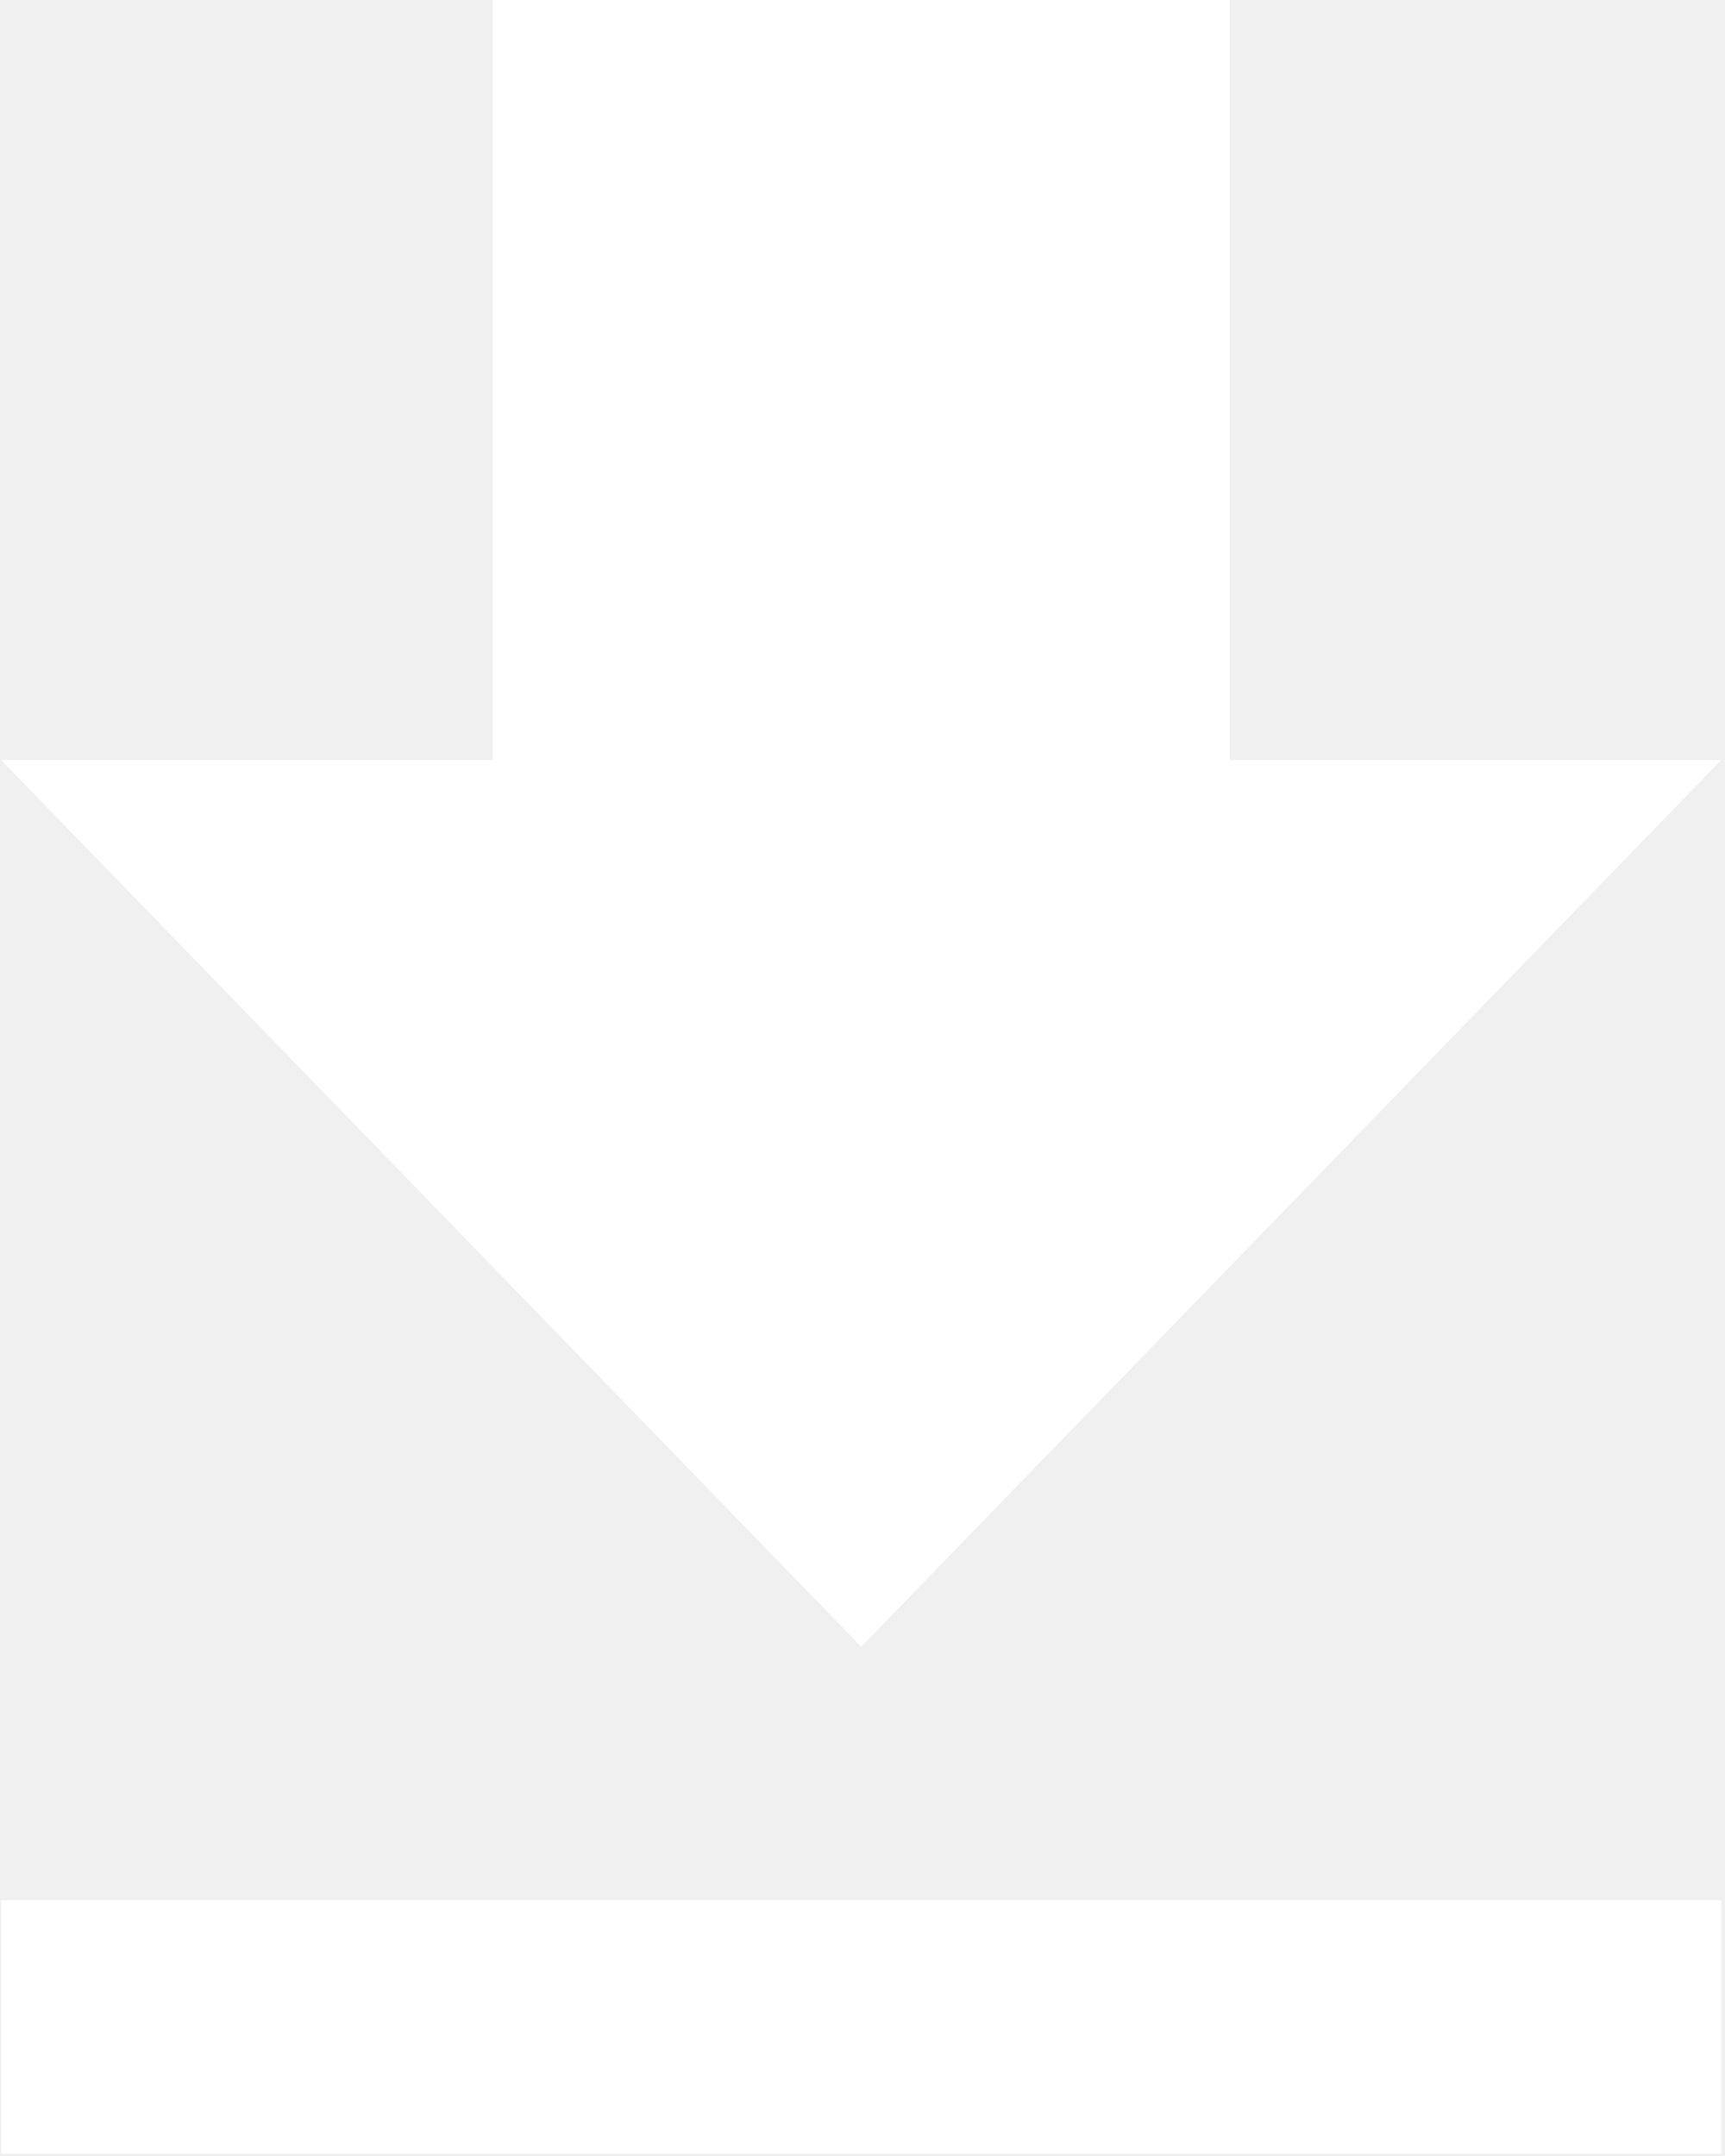
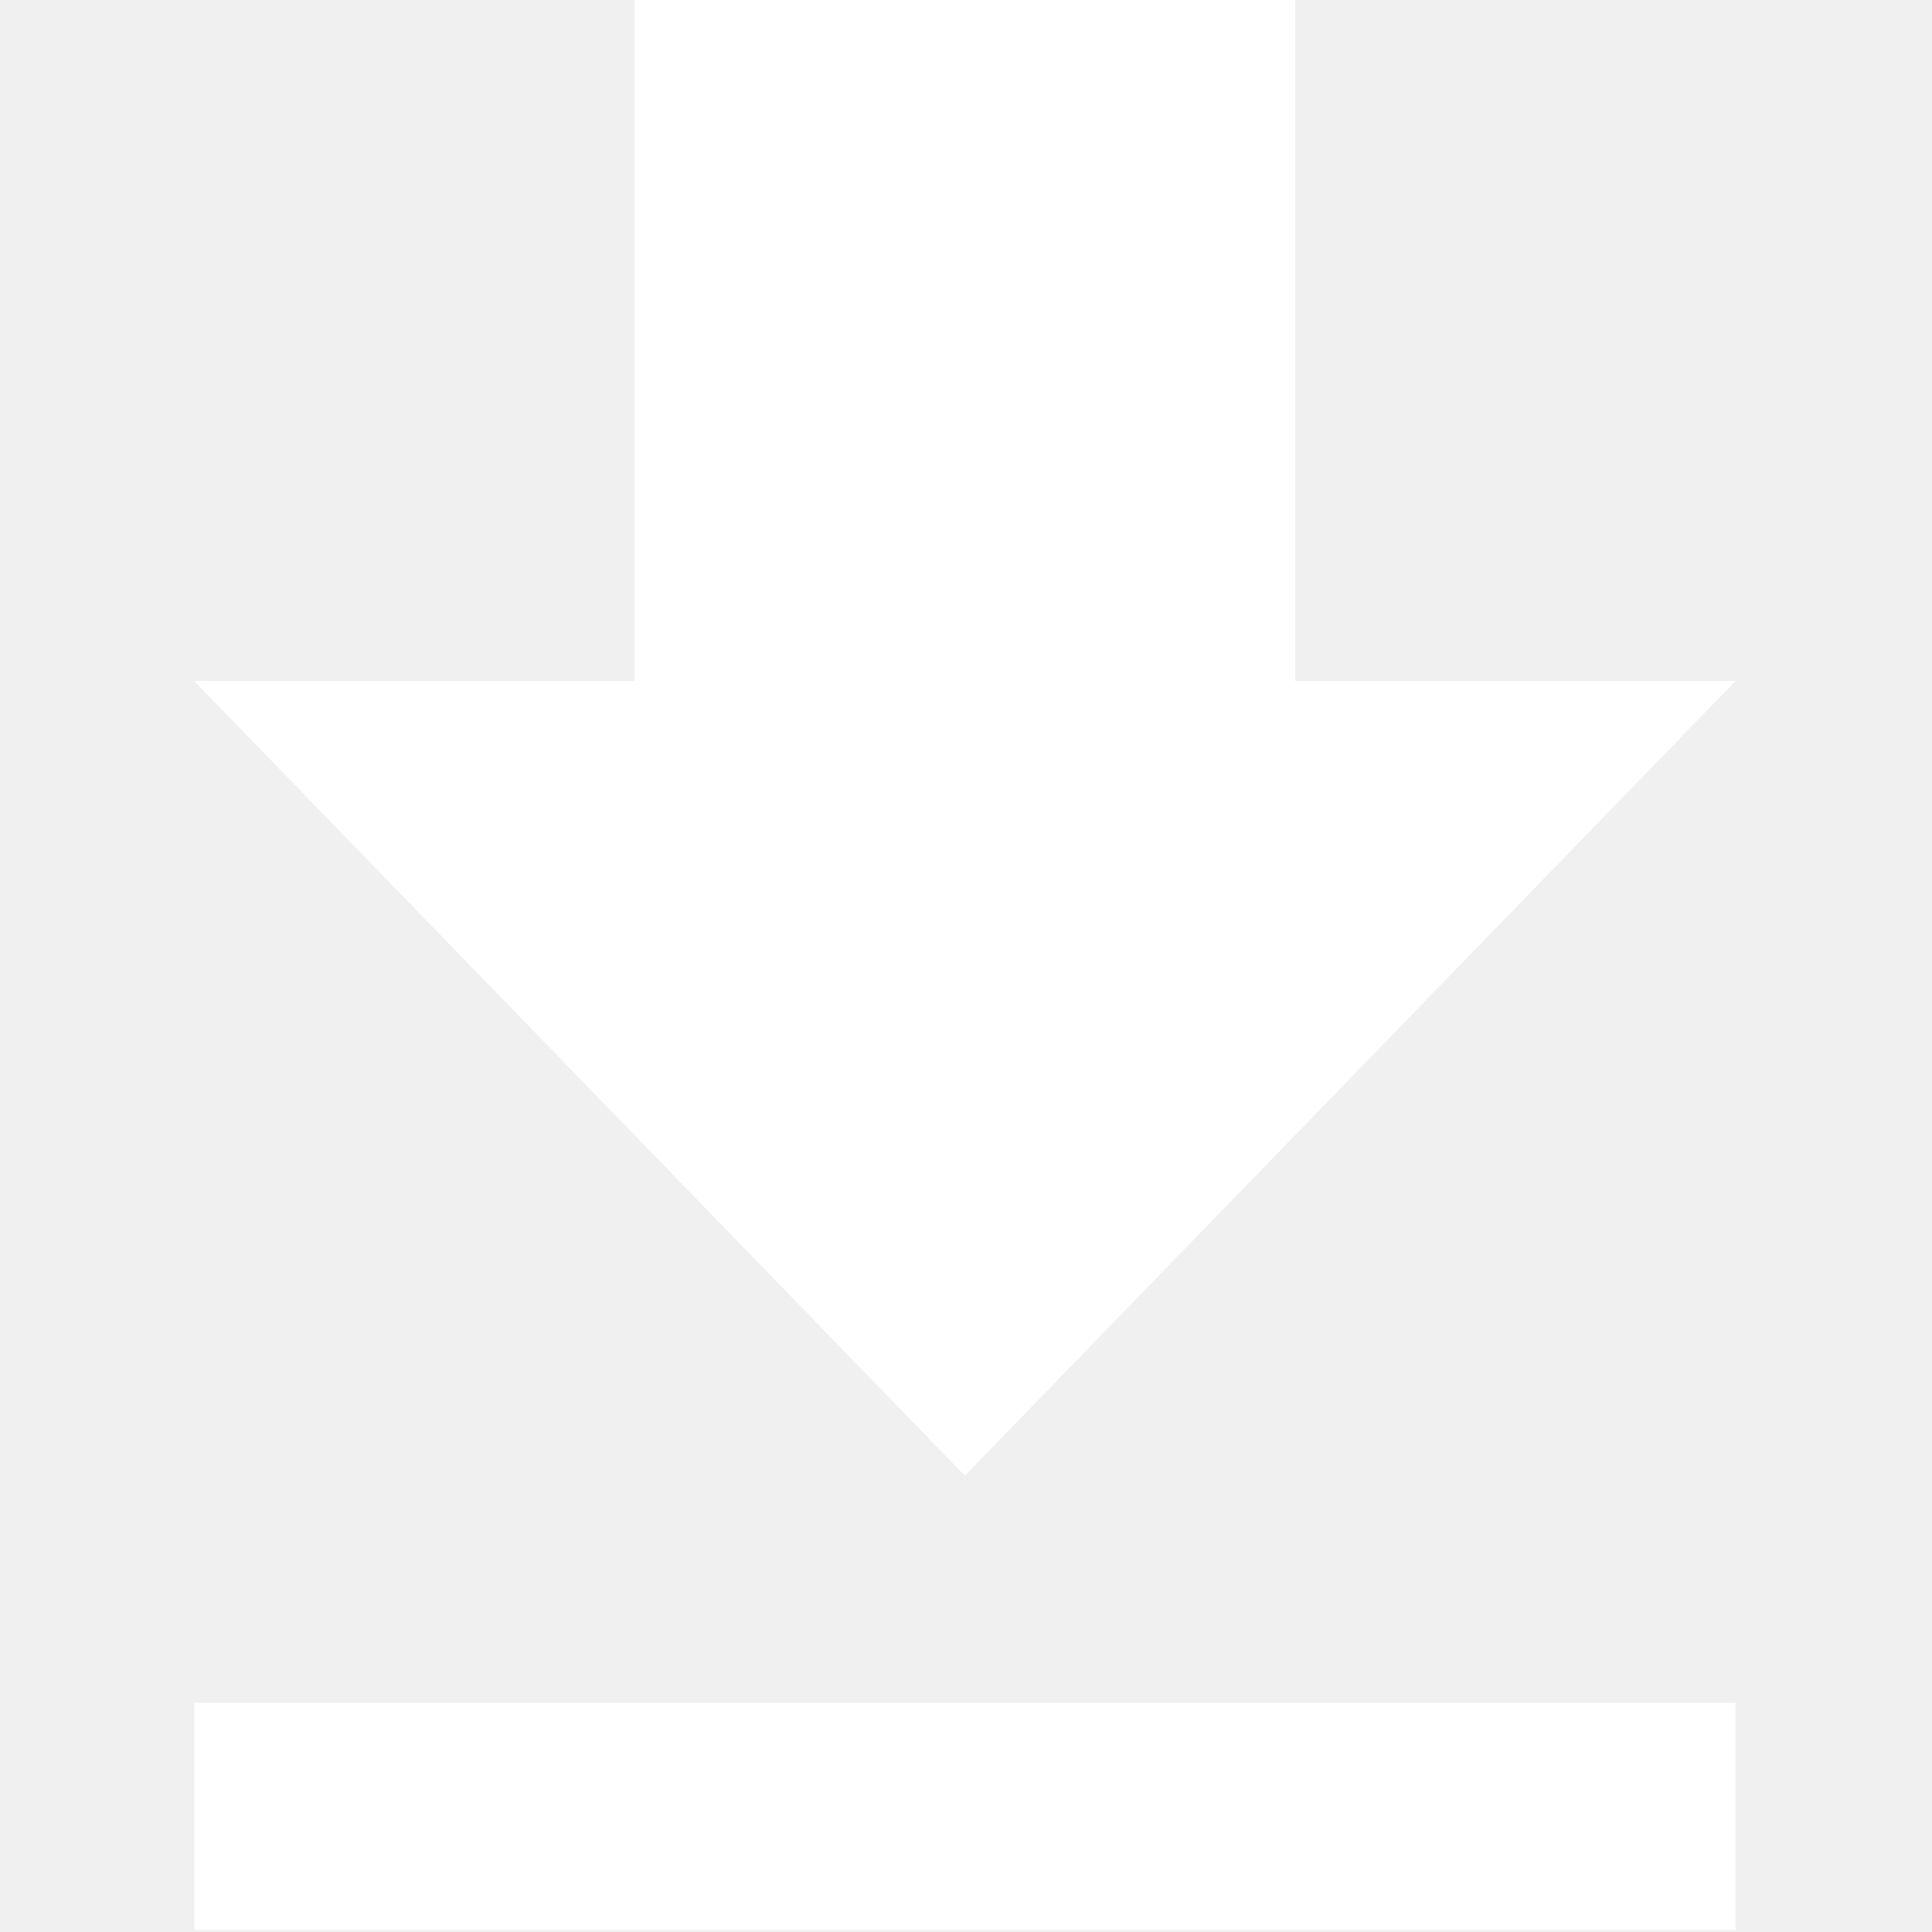
- <svg xmlns="http://www.w3.org/2000/svg" width="16" height="20" viewBox="0 0 16 20">
+ <svg xmlns="http://www.w3.org/2000/svg" width="18" height="18" viewBox="0 0 16 20">
  <path fill="#FFF" d="M15.966 7.05h-4.558V0H4.57v7.05H.01l7.978 8.226 7.977-8.225zM.011 17.628v2.35h15.955v-2.35H.011z" />
</svg>
